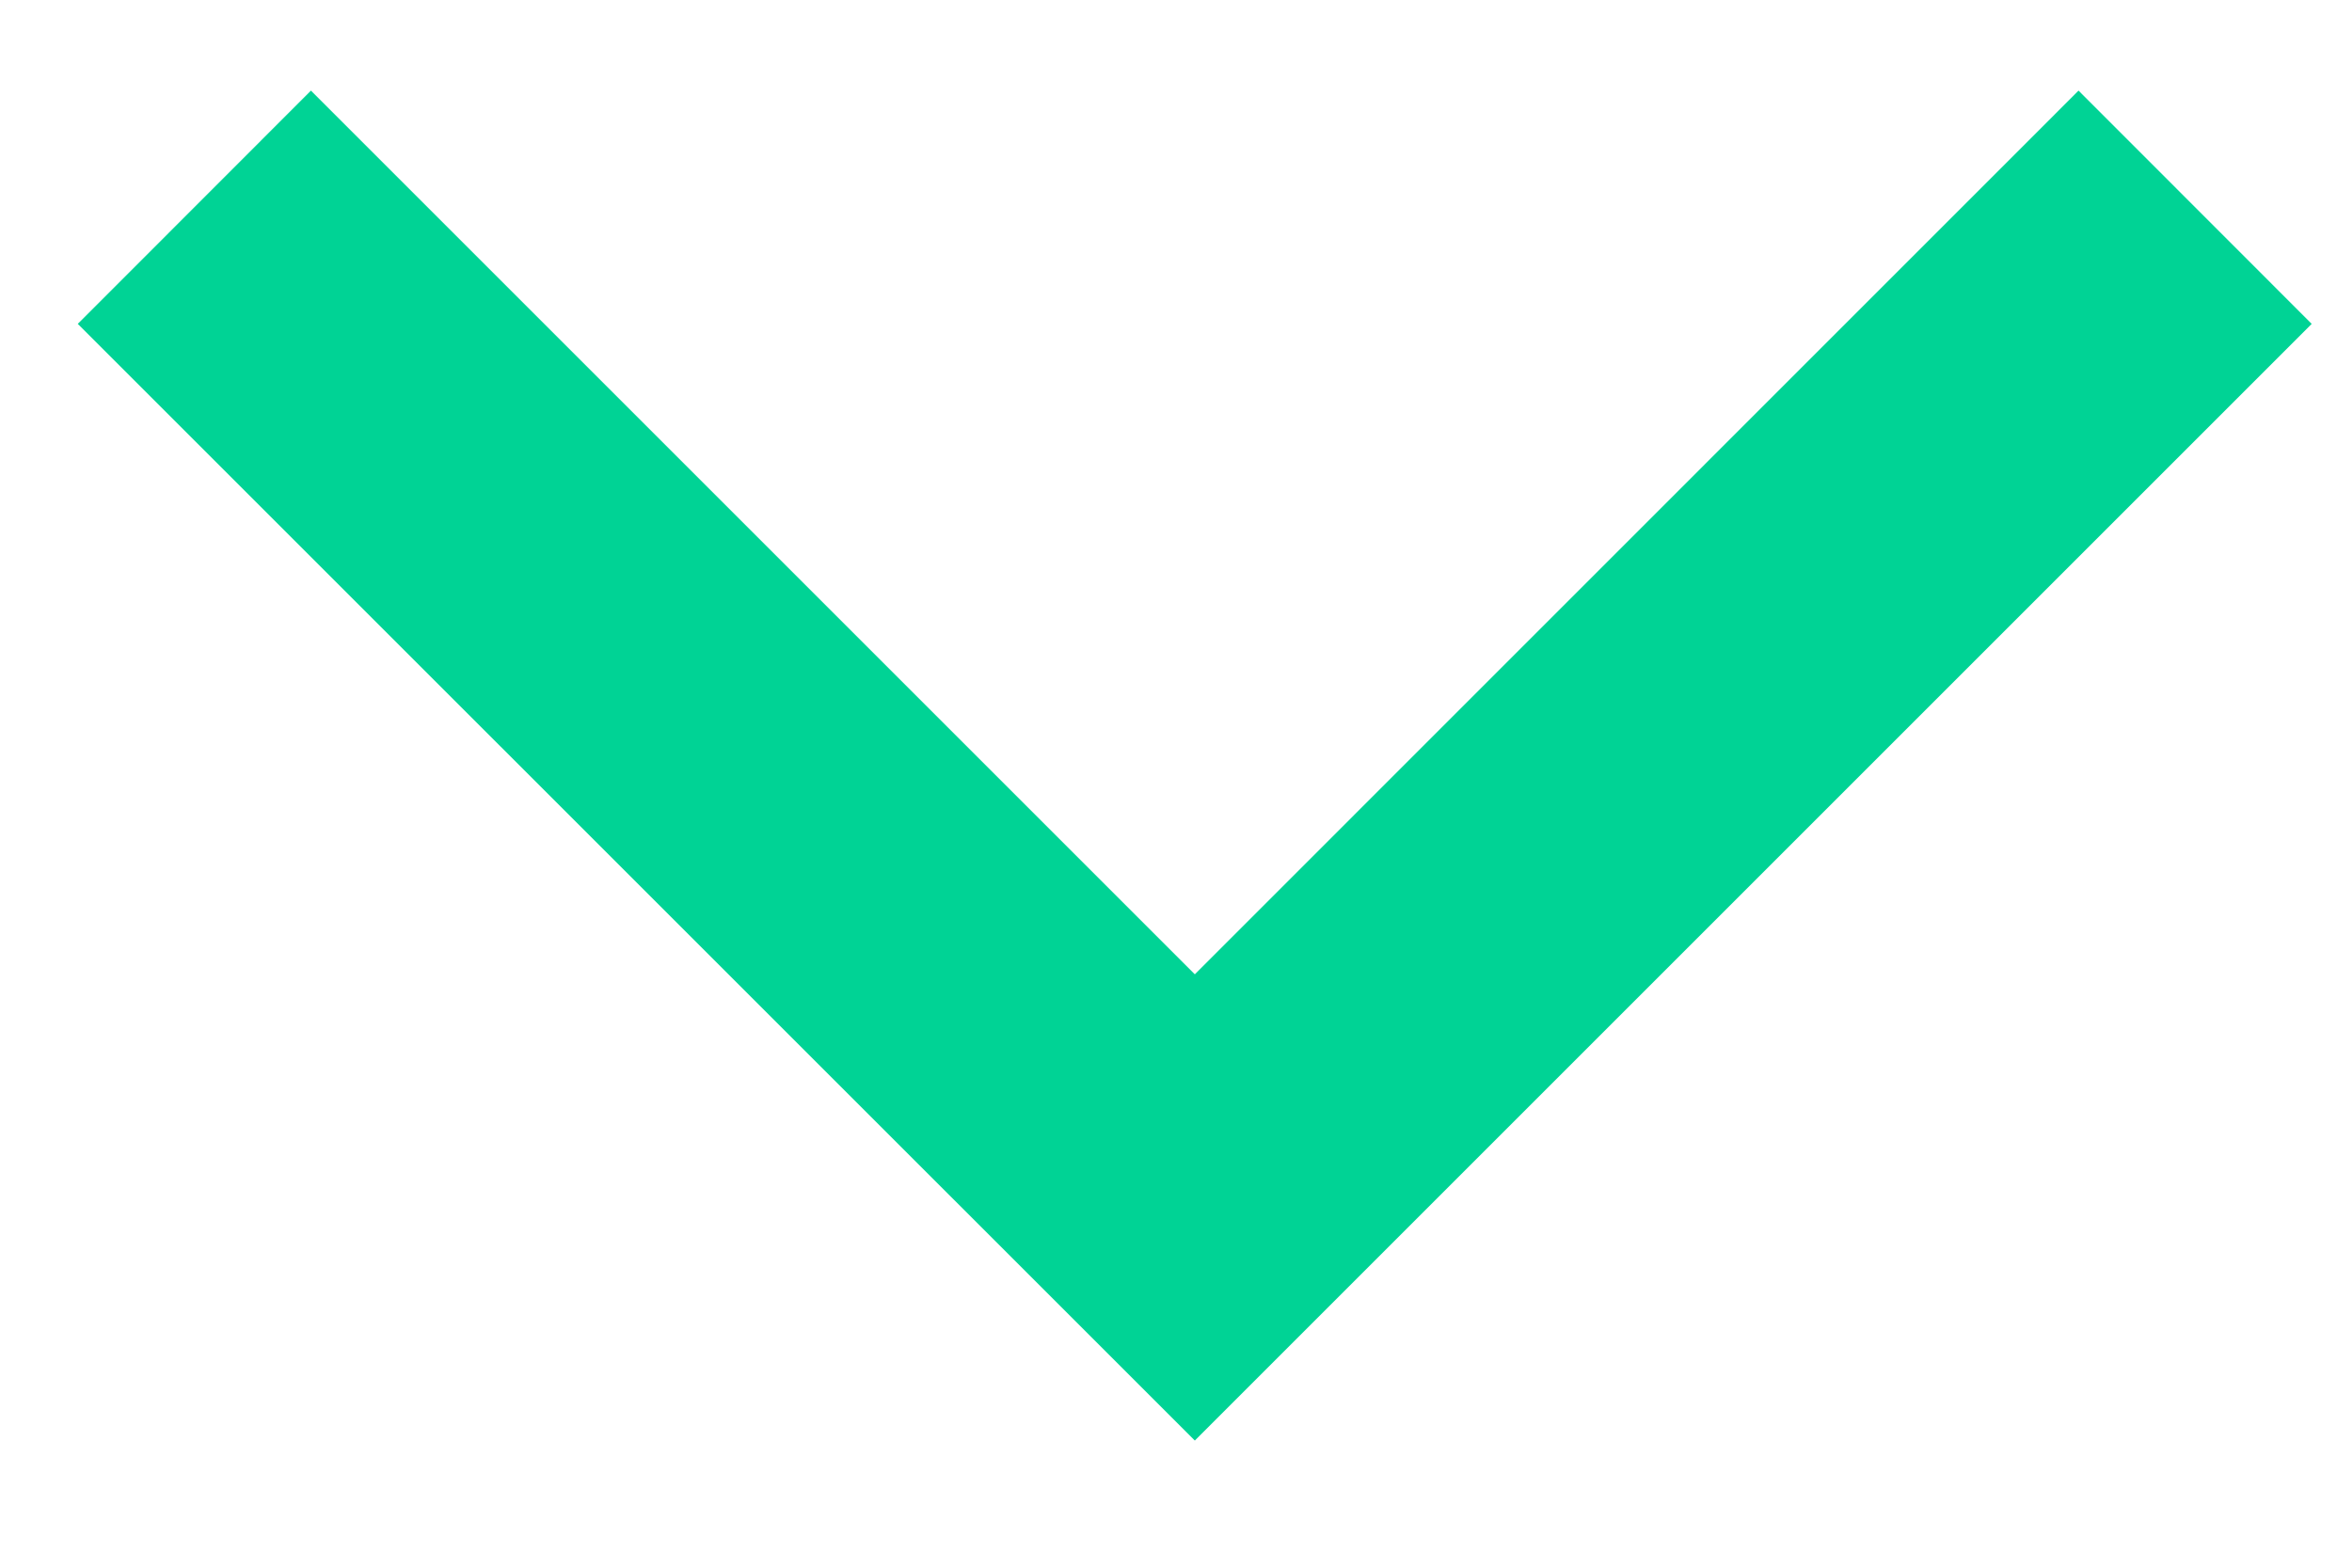
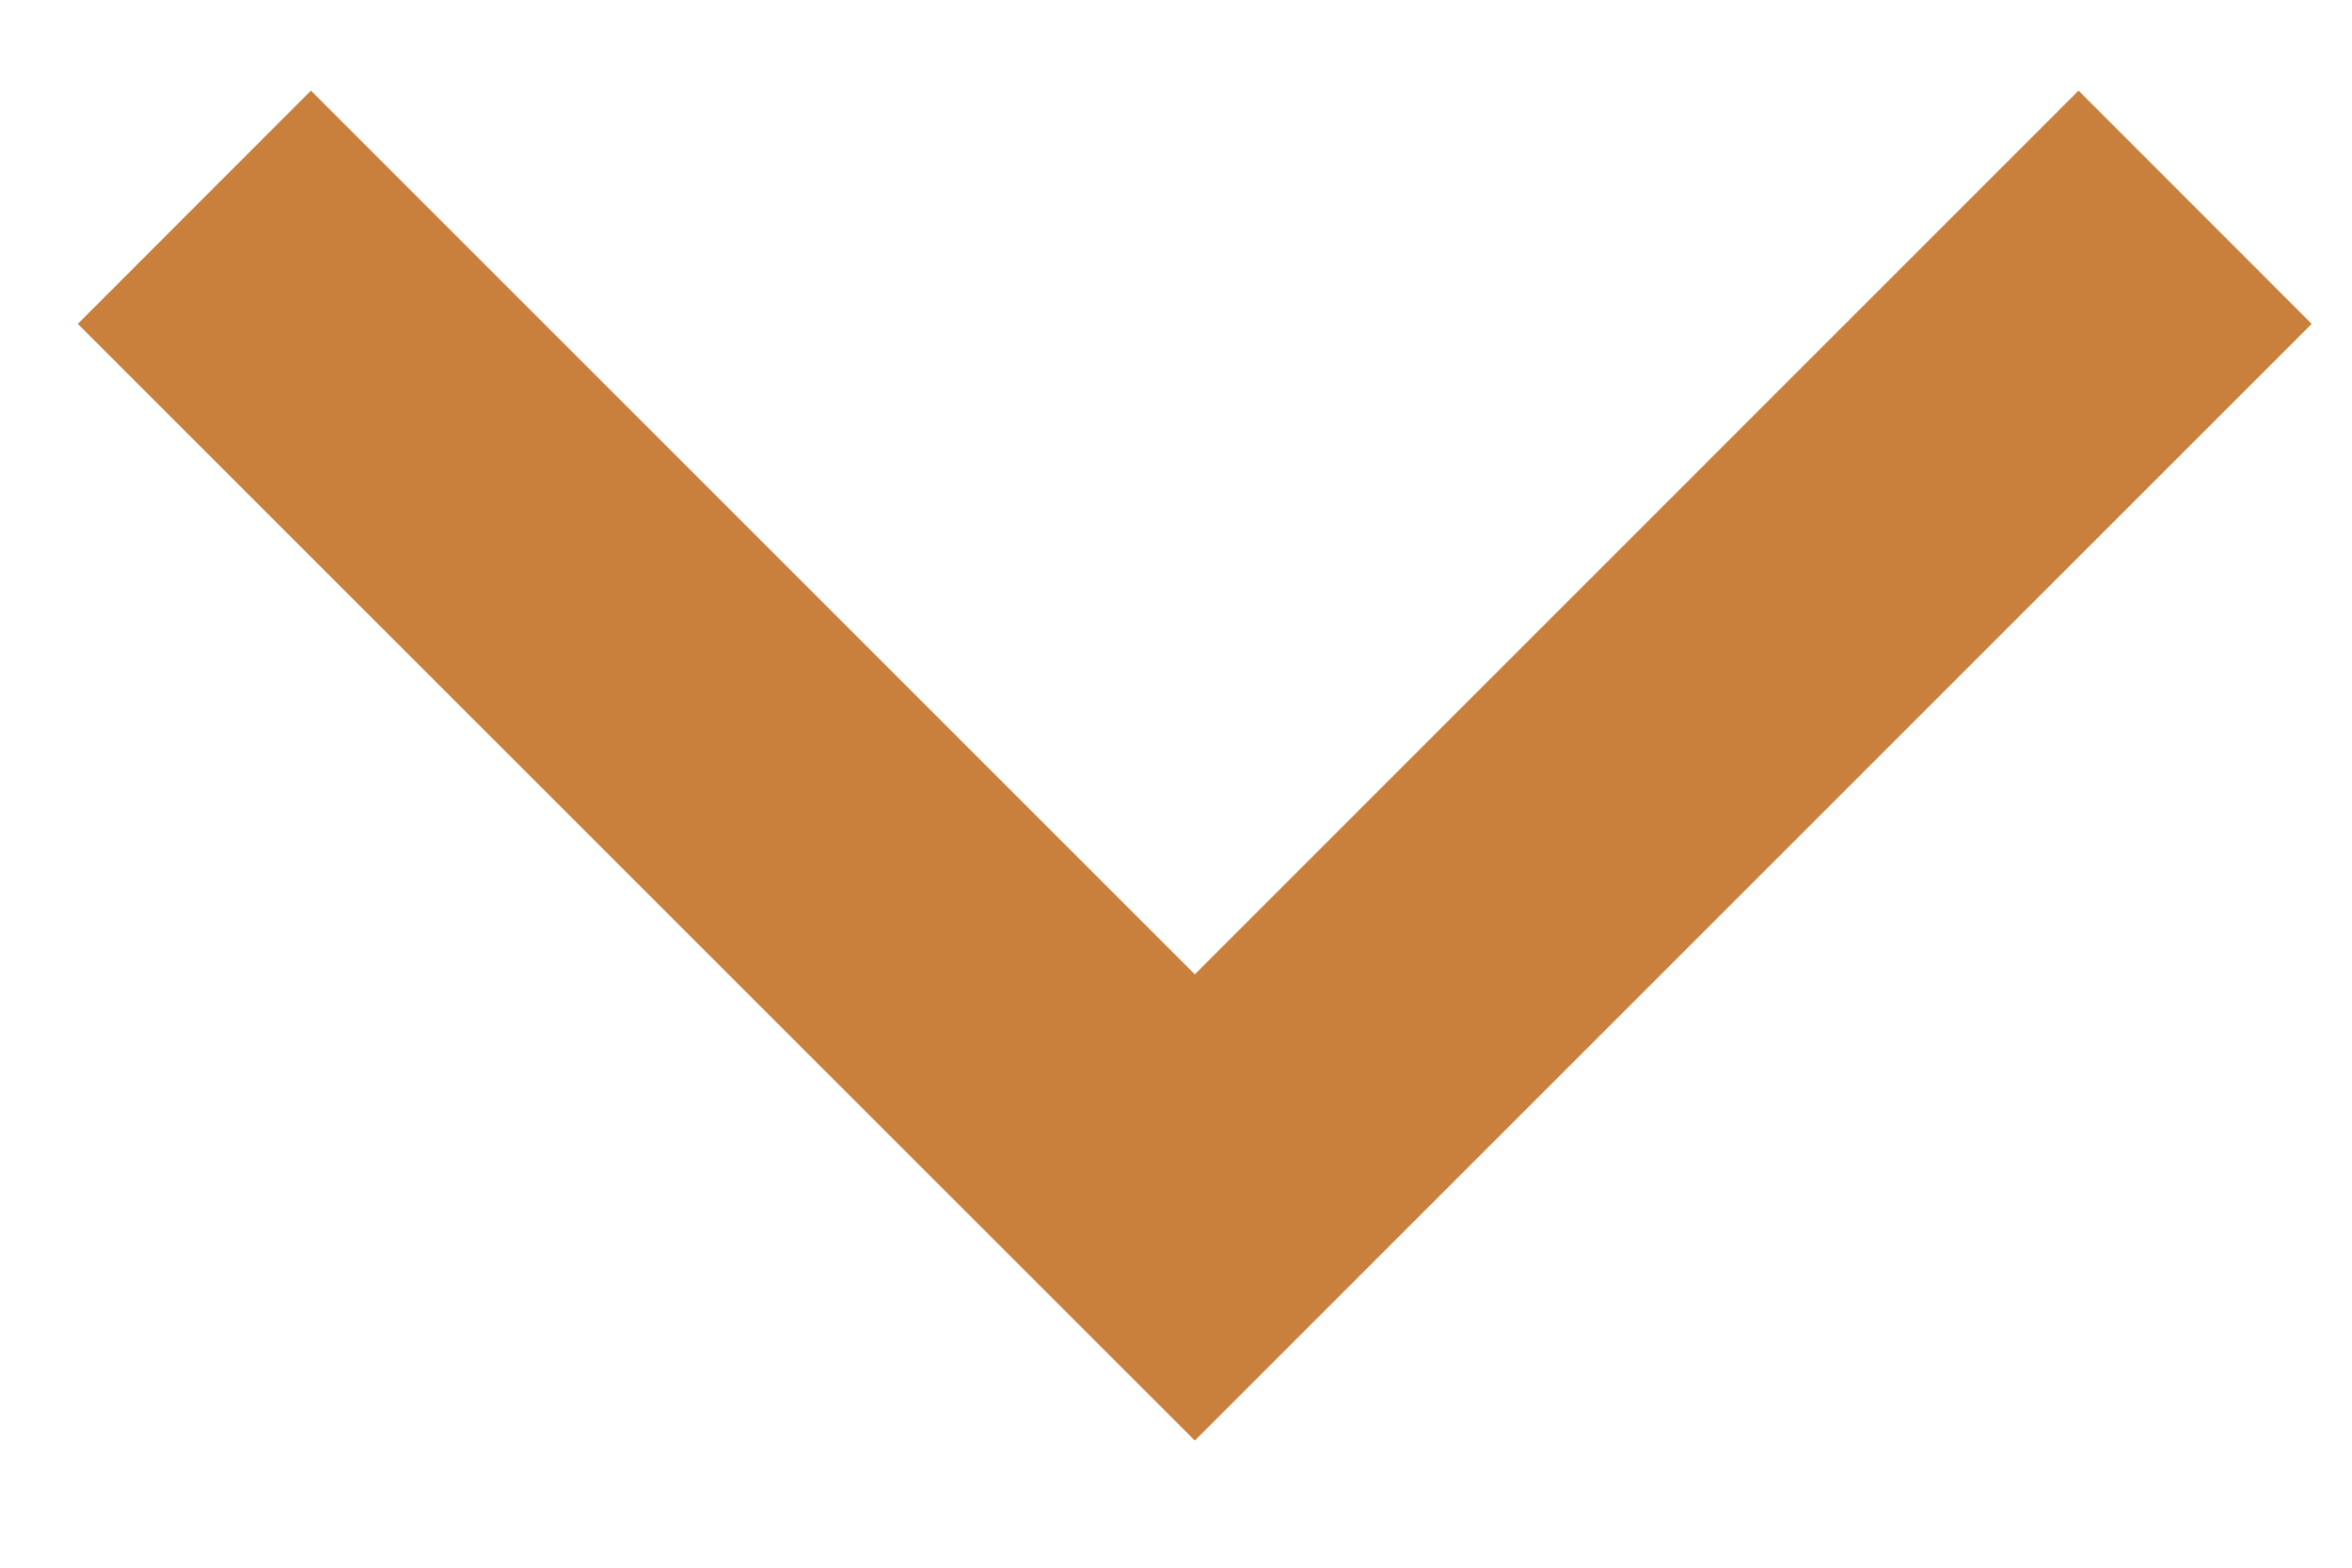
- <svg xmlns="http://www.w3.org/2000/svg" width="15" height="10" viewBox="0 0 15 10" fill="none">
-   <path fill-rule="evenodd" clip-rule="evenodd" d="M7.62 9.189L14.743 2.066L13.256 0.578L7.62 6.215L1.983 0.578L0.496 2.066L7.62 9.189Z" fill="#00D395" />
+ <svg xmlns="http://www.w3.org/2000/svg" width="15" height="10" viewBox="0 0 15 10" fill="none" version="1.1" id="svg16960">
+   <defs id="defs16964" />
+   <path fill-rule="evenodd" clip-rule="evenodd" d="M7.62 9.189L14.743 2.066L13.256 0.578L7.62 6.215L1.983 0.578L0.496 2.066L7.62 9.189Z" fill="#00D395" id="path16958" style="fill:#c9803c;fill-opacity:1" />
</svg>
